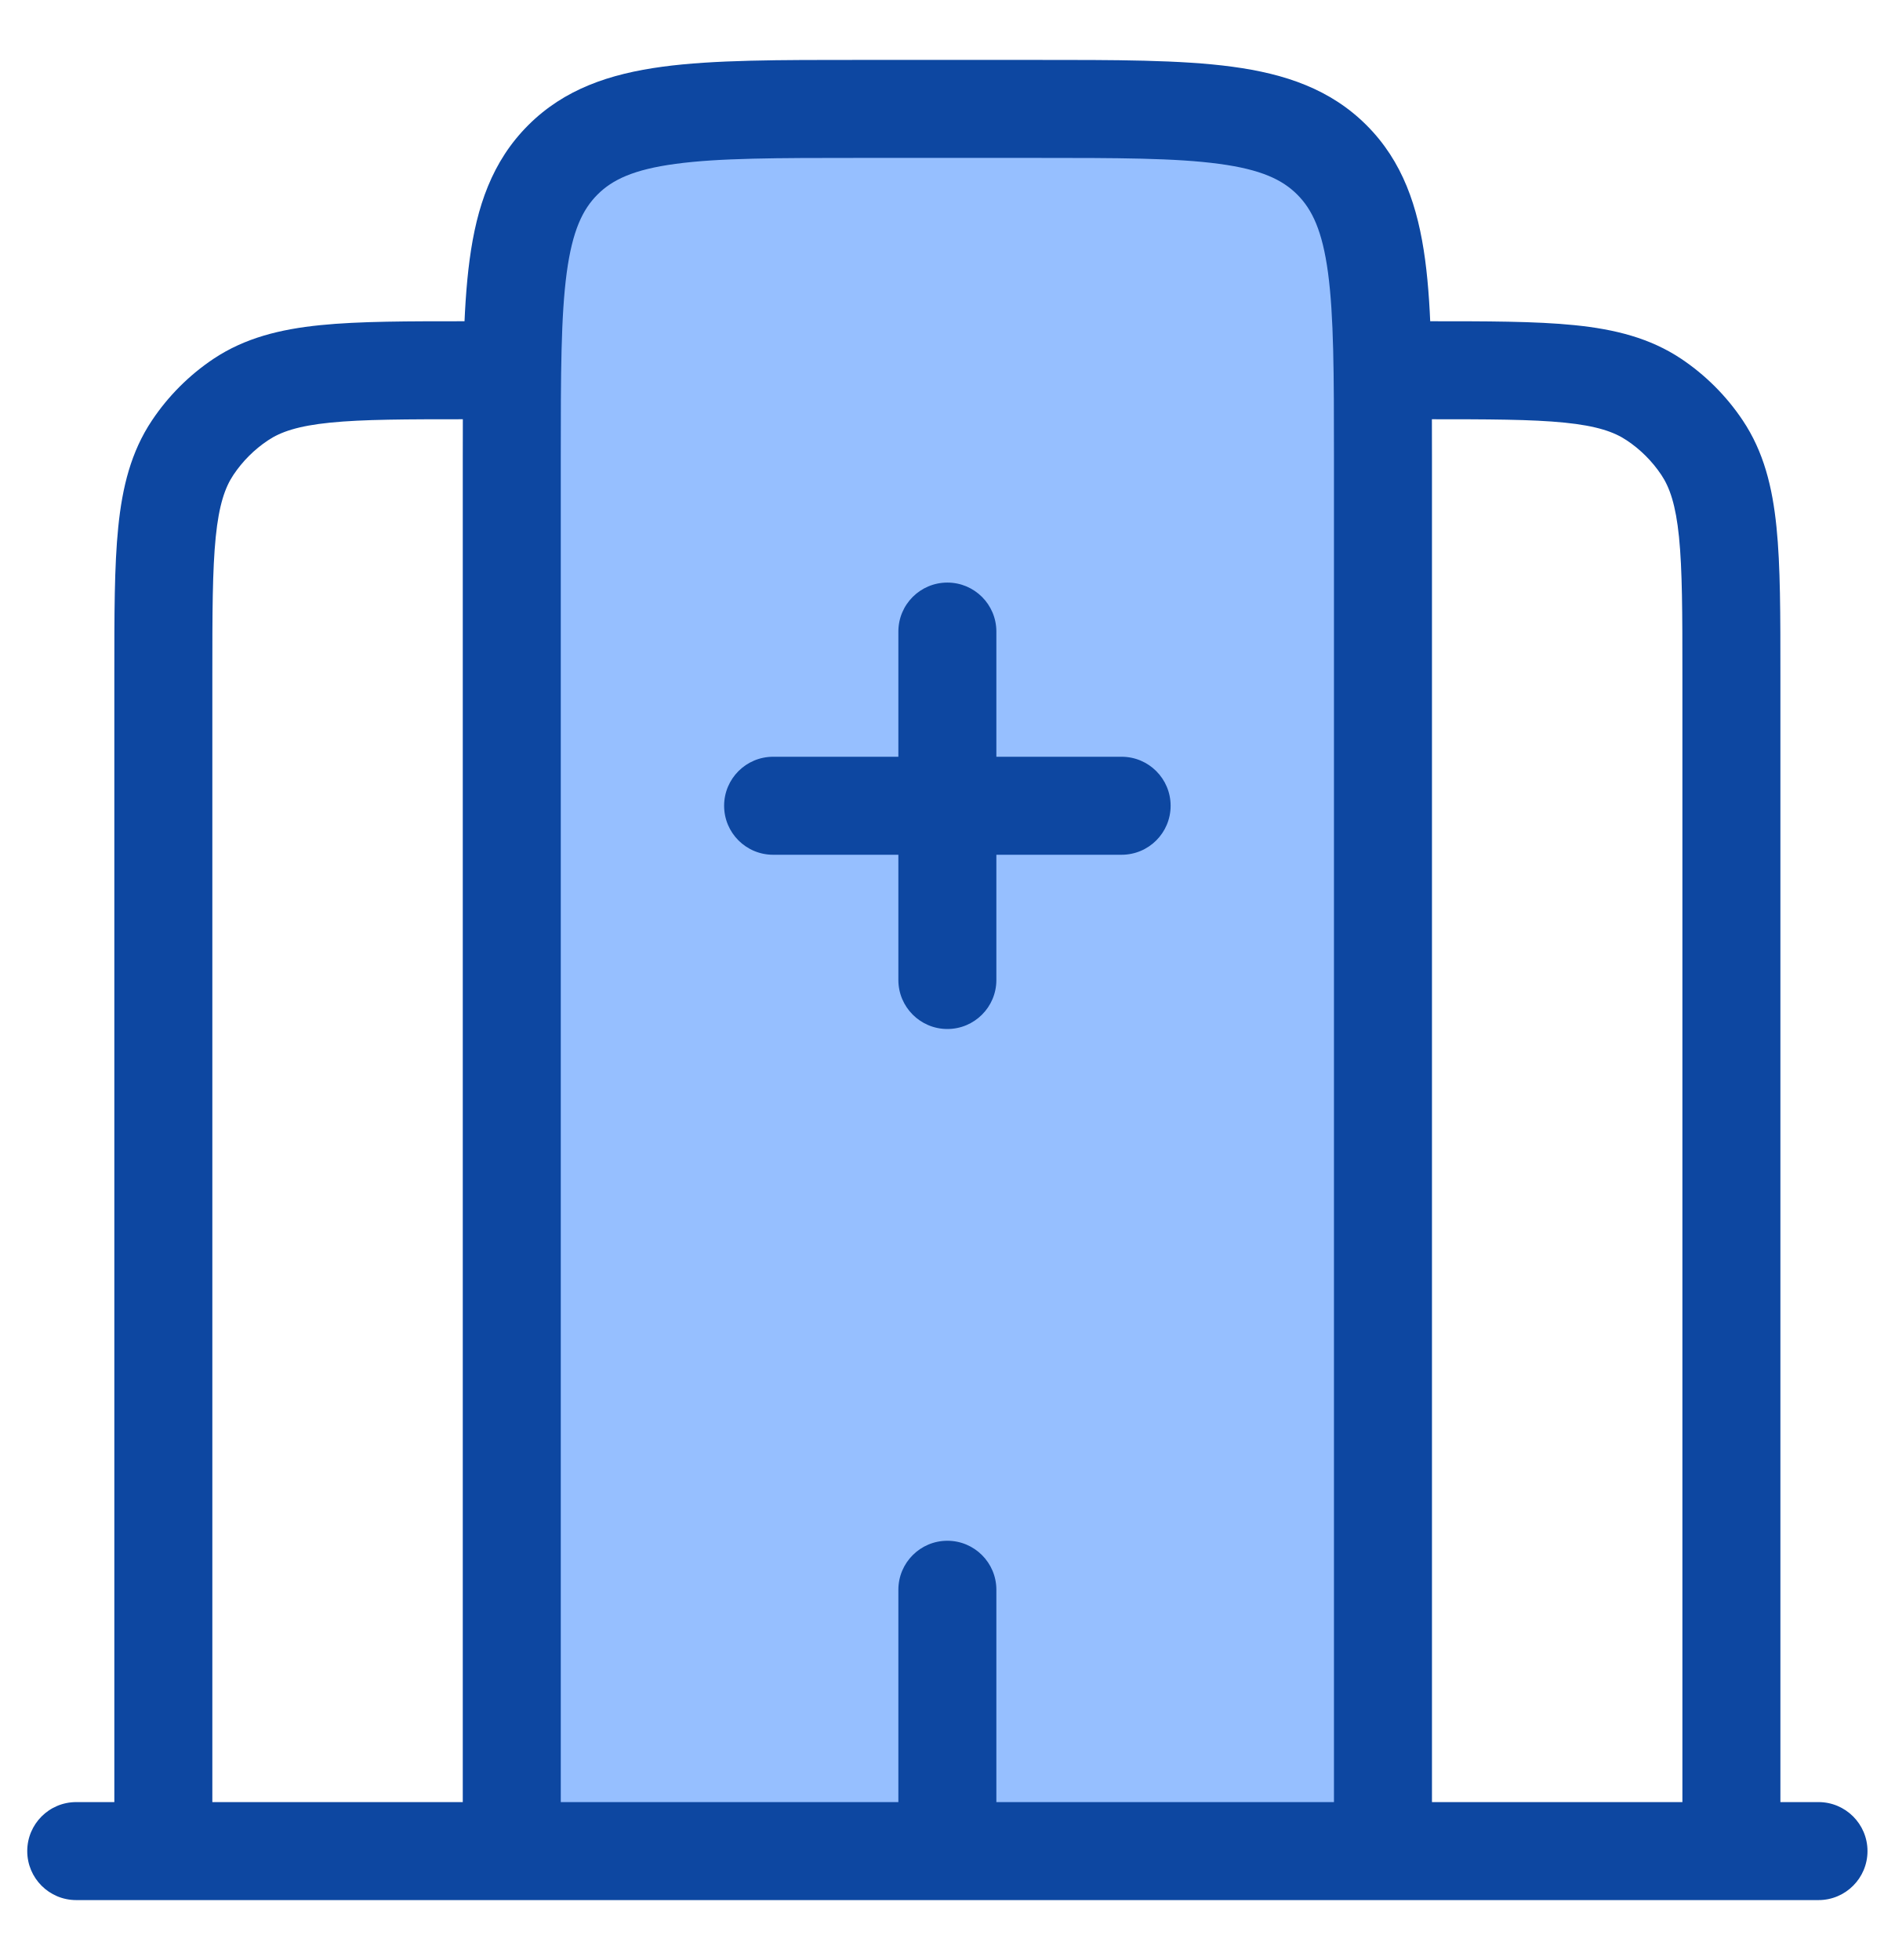
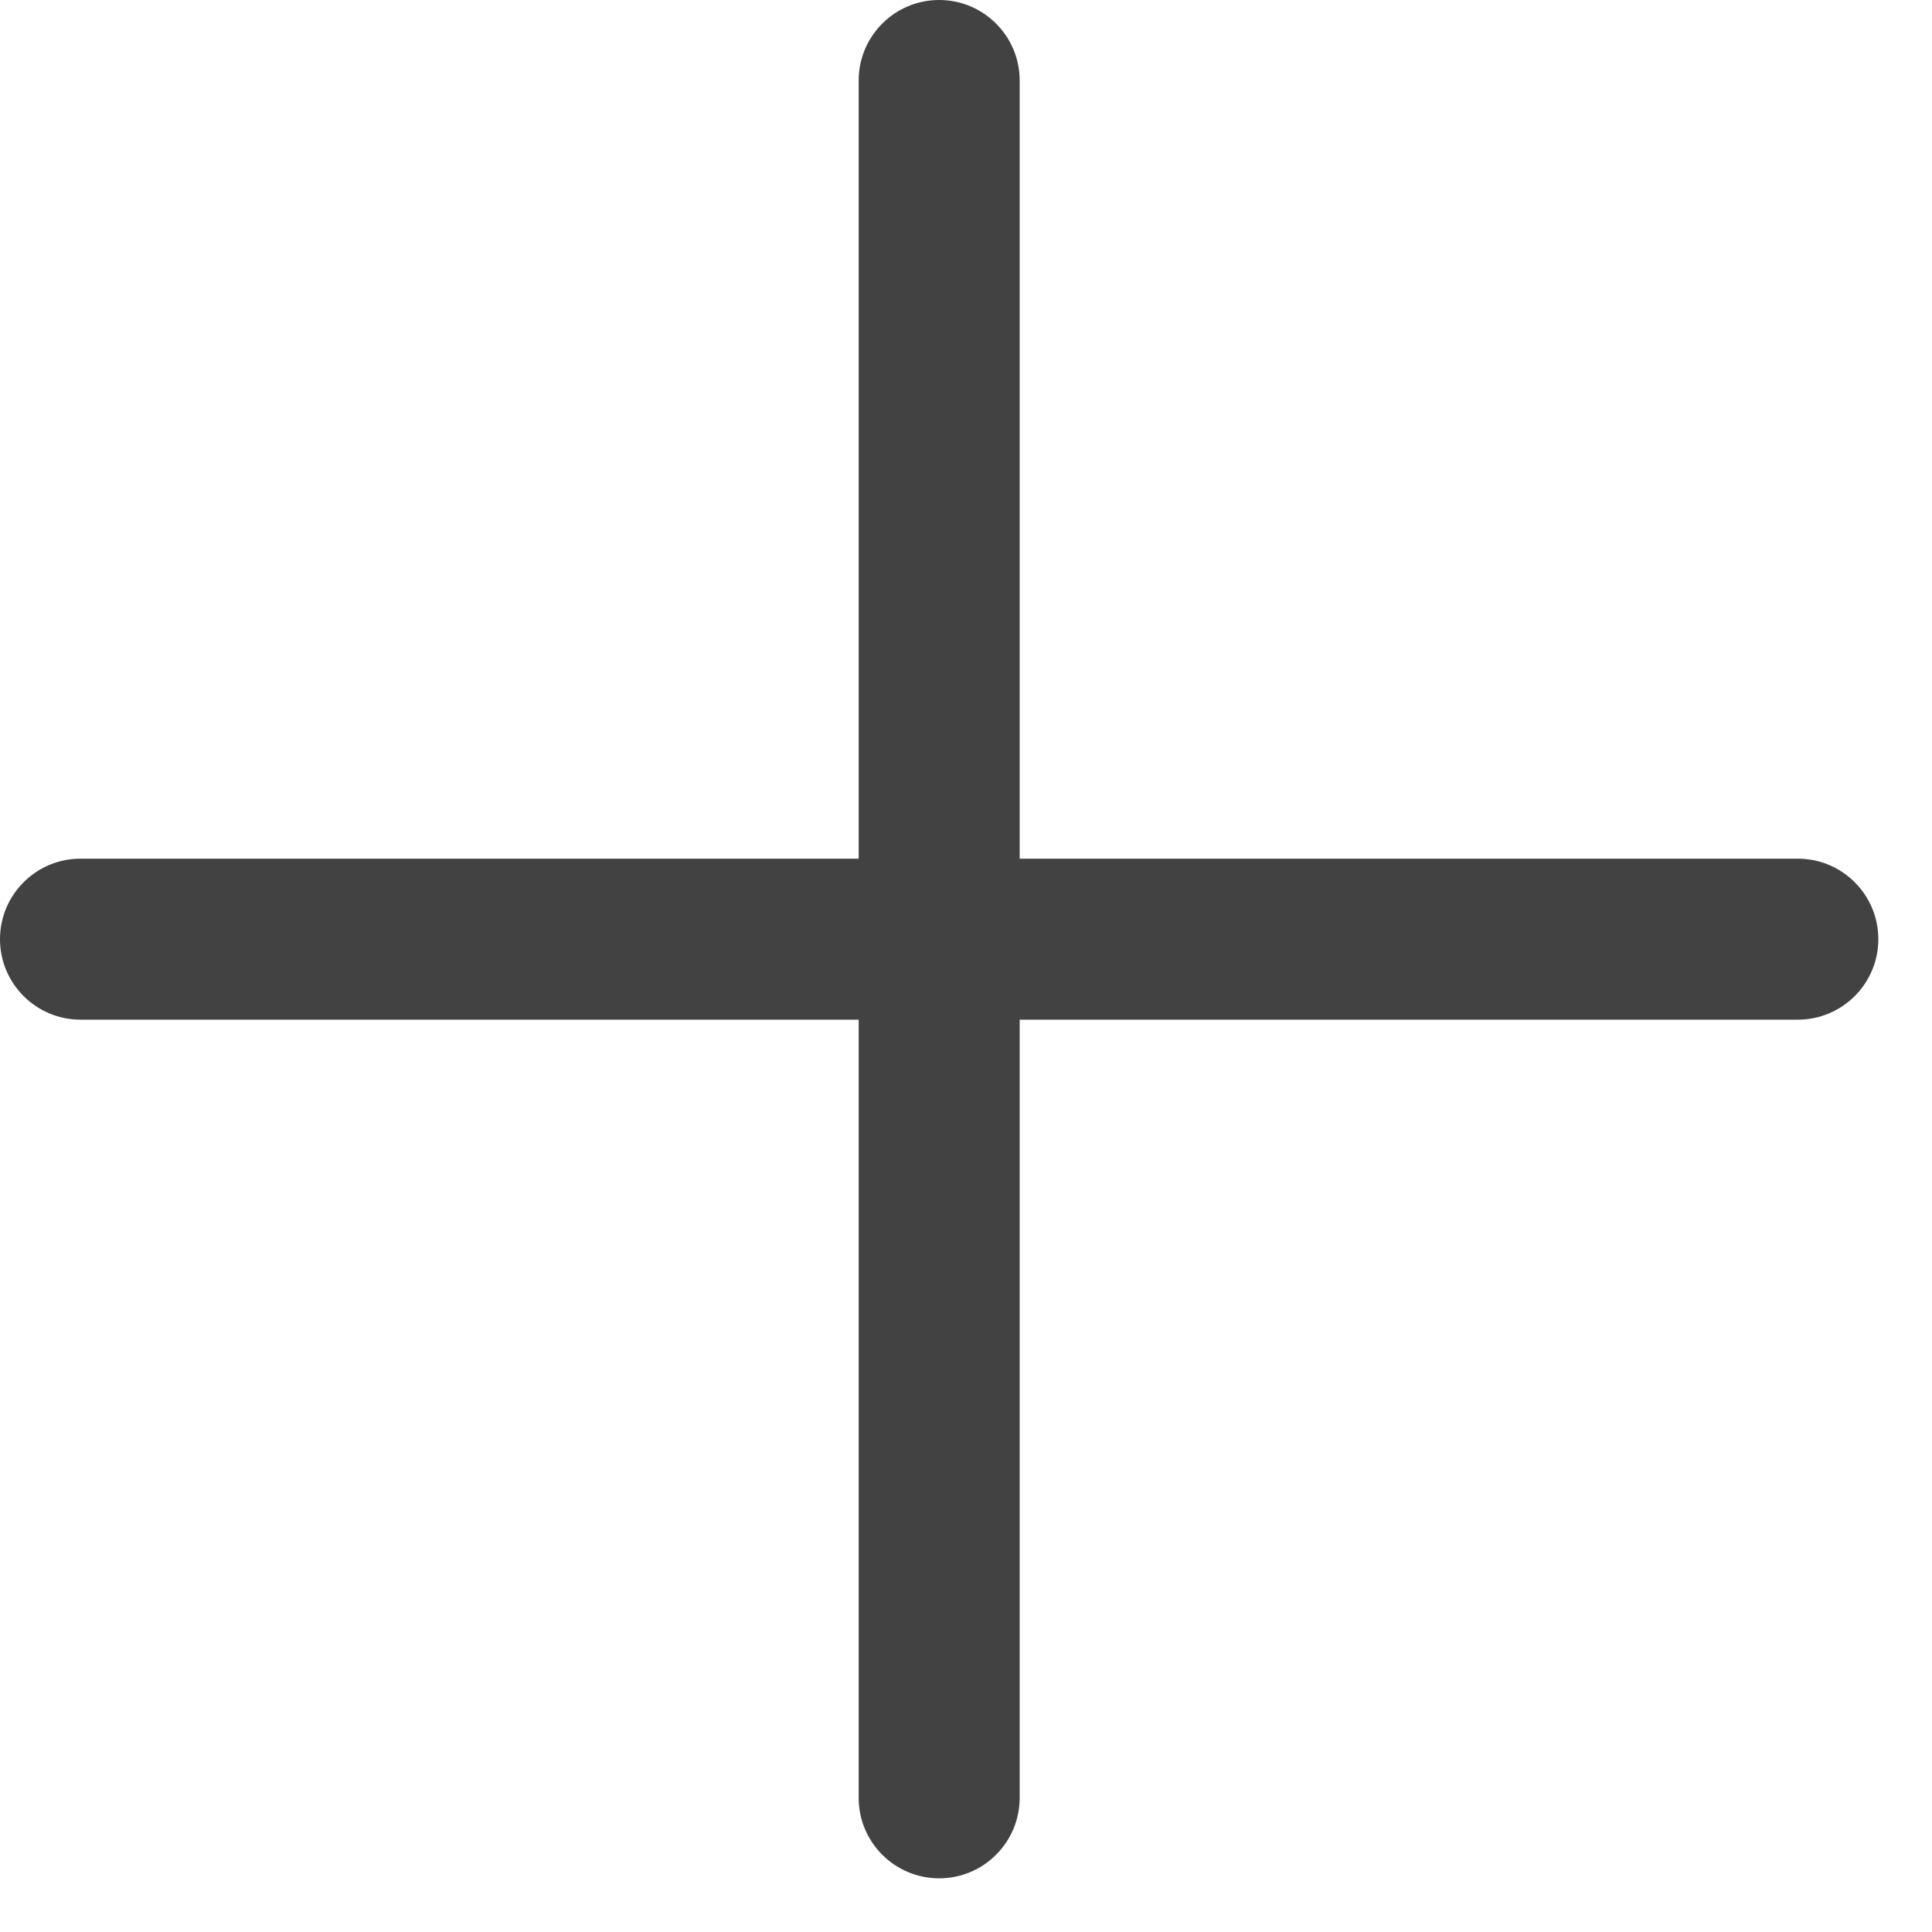
- <svg xmlns="http://www.w3.org/2000/svg" width="29" height="30" viewBox="0 0 29 30" fill="none">
-   <path d="M14.5 28.333H21.167V7C21.167 4.486 21.167 3.229 20.386 2.448C19.605 1.667 18.348 1.667 15.833 1.667H13.167C10.652 1.667 9.395 1.667 8.614 2.448C7.833 3.229 7.833 4.486 7.833 7V7V28.333H14.5Z" fill="#96BFFF" />
-   <path d="M27.833 29.083C28.247 29.083 28.583 28.747 28.583 28.333C28.583 27.919 28.247 27.583 27.833 27.583V28.333V29.083ZM1.167 27.583C0.752 27.583 0.417 27.919 0.417 28.333C0.417 28.747 0.752 29.083 1.167 29.083V28.333V27.583ZM8.614 2.448L9.145 2.978V2.978L8.614 2.448ZM25.315 6.116L25.732 5.492L25.315 6.116ZM26.051 6.852L25.427 7.268L25.427 7.268L26.051 6.852ZM3.685 6.116L3.268 5.492L3.685 6.116ZM2.949 6.852L3.573 7.268L3.573 7.268L2.949 6.852ZM15.25 24.333C15.25 23.919 14.914 23.583 14.5 23.583C14.086 23.583 13.75 23.919 13.75 24.333H14.5H15.25ZM13.75 15C13.75 15.414 14.086 15.75 14.5 15.75C14.914 15.75 15.25 15.414 15.25 15H14.5H13.75ZM15.25 9.667C15.25 9.252 14.914 8.917 14.5 8.917C14.086 8.917 13.75 9.252 13.75 9.667H14.5H15.25ZM17.167 13.083C17.581 13.083 17.917 12.748 17.917 12.333C17.917 11.919 17.581 11.583 17.167 11.583V12.333V13.083ZM11.833 11.583C11.419 11.583 11.083 11.919 11.083 12.333C11.083 12.748 11.419 13.083 11.833 13.083V12.333V11.583ZM27.833 28.333V27.583H26.5V28.333V29.083H27.833V28.333ZM26.5 28.333V27.583H21.167V28.333V29.083H26.5V28.333ZM21.167 28.333V27.583H14.5V28.333V29.083H21.167V28.333ZM14.5 28.333V27.583H7.833V28.333V29.083H14.5V28.333ZM7.833 28.333V27.583H2.5V28.333V29.083H7.833V28.333ZM2.5 28.333V27.583H1.167V28.333V29.083H2.5V28.333ZM13.167 1.667V2.417H15.833V1.667V0.917H13.167V1.667ZM21.167 7H20.417V28.333H21.167H21.917V7H21.167ZM7.833 28.333H8.583V7H7.833H7.083V28.333H7.833ZM15.833 1.667V2.417C17.112 2.417 17.995 2.418 18.659 2.508C19.302 2.594 19.627 2.75 19.855 2.978L20.386 2.448L20.916 1.917C20.363 1.364 19.669 1.13 18.859 1.021C18.072 0.915 17.069 0.917 15.833 0.917V1.667ZM21.167 7H21.917C21.917 5.764 21.918 4.762 21.812 3.974C21.703 3.165 21.469 2.47 20.916 1.917L20.386 2.448L19.855 2.978C20.083 3.206 20.239 3.531 20.326 4.174C20.415 4.838 20.417 5.722 20.417 7H21.167ZM13.167 1.667V0.917C11.931 0.917 10.928 0.915 10.141 1.021C9.331 1.13 8.637 1.364 8.084 1.917L8.614 2.448L9.145 2.978C9.373 2.75 9.698 2.594 10.341 2.508C11.005 2.418 11.888 2.417 13.167 2.417V1.667ZM7.833 7H8.583V7H7.833H7.083V7H7.833ZM7.833 7H8.583C8.583 5.722 8.585 4.838 8.674 4.174C8.761 3.531 8.917 3.206 9.145 2.978L8.614 2.448L8.084 1.917C7.531 2.47 7.296 3.165 7.188 3.974C7.082 4.762 7.083 5.764 7.083 7H7.833ZM26.5 10.333H25.75V28.333H26.5H27.25V10.333H26.5ZM21.833 5.667V6.417C22.785 6.417 23.443 6.418 23.948 6.469C24.441 6.519 24.706 6.611 24.898 6.74L25.315 6.116L25.732 5.492C25.252 5.172 24.712 5.039 24.1 4.977C23.501 4.916 22.754 4.917 21.833 4.917V5.667ZM26.5 10.333H27.25C27.25 9.413 27.251 8.666 27.19 8.067C27.128 7.455 26.995 6.915 26.674 6.435L26.051 6.852L25.427 7.268C25.556 7.461 25.648 7.726 25.698 8.218C25.749 8.724 25.75 9.381 25.75 10.333H26.5ZM25.315 6.116L24.898 6.74C25.107 6.879 25.287 7.059 25.427 7.268L26.051 6.852L26.674 6.435C26.425 6.062 26.105 5.742 25.732 5.492L25.315 6.116ZM2.5 10.333H1.75V28.333H2.5H3.25V10.333H2.5ZM7.167 5.667V4.917C6.246 4.917 5.499 4.916 4.9 4.977C4.288 5.039 3.749 5.172 3.268 5.492L3.685 6.116L4.102 6.74C4.294 6.611 4.559 6.519 5.052 6.469C5.557 6.418 6.215 6.417 7.167 6.417V5.667ZM2.5 10.333H3.25C3.25 9.381 3.251 8.724 3.302 8.218C3.352 7.726 3.444 7.461 3.573 7.268L2.949 6.852L2.326 6.435C2.005 6.915 1.872 7.455 1.81 8.067C1.749 8.666 1.75 9.413 1.75 10.333H2.5ZM3.685 6.116L3.268 5.492C2.895 5.742 2.575 6.062 2.326 6.435L2.949 6.852L3.573 7.268C3.713 7.059 3.893 6.879 4.102 6.74L3.685 6.116ZM14.5 28.333H15.25V24.333H14.5H13.75V28.333H14.5ZM14.5 15H15.25V12.333H14.5H13.75V15H14.5ZM14.5 12.333H15.25V9.667H14.5H13.75V12.333H14.5ZM17.167 12.333V11.583H14.5V12.333V13.083H17.167V12.333ZM14.5 12.333V11.583H11.833V12.333V13.083H14.5V12.333Z" fill="#0D47A1" />
+ <svg xmlns="http://www.w3.org/2000/svg" width="18" height="18" viewBox="0 0 18 18" fill="none">
+   <path d="M16.75 9.5C17.164 9.5 17.5 9.164 17.5 8.75C17.5 8.336 17.164 8 16.75 8V8.75V9.5ZM0.75 8C0.336 8 0 8.336 0 8.75C0 9.164 0.336 9.5 0.75 9.5V8.75V8ZM9.5 0.75C9.5 0.336 9.164 1.31674e-07 8.75 0C8.336 -1.31674e-07 8 0.336 8 0.75L8.75 0.75L9.5 0.75ZM8 16.75C8 17.164 8.336 17.5 8.75 17.5C9.164 17.5 9.5 17.164 9.5 16.75H8.75H8ZM16.75 8.75V8H8.75V8.75V9.5H16.75V8.75ZM8.75 8.75V8H0.75V8.75V9.5H8.75V8.75ZM8.75 0.75L8 0.75L8 8.75L8.75 8.75L9.5 8.75L9.5 0.75L8.75 0.75ZM8.75 8.75H8V16.75H8.75H9.5V8.75H8.75Z" fill="#424242" />
</svg>
